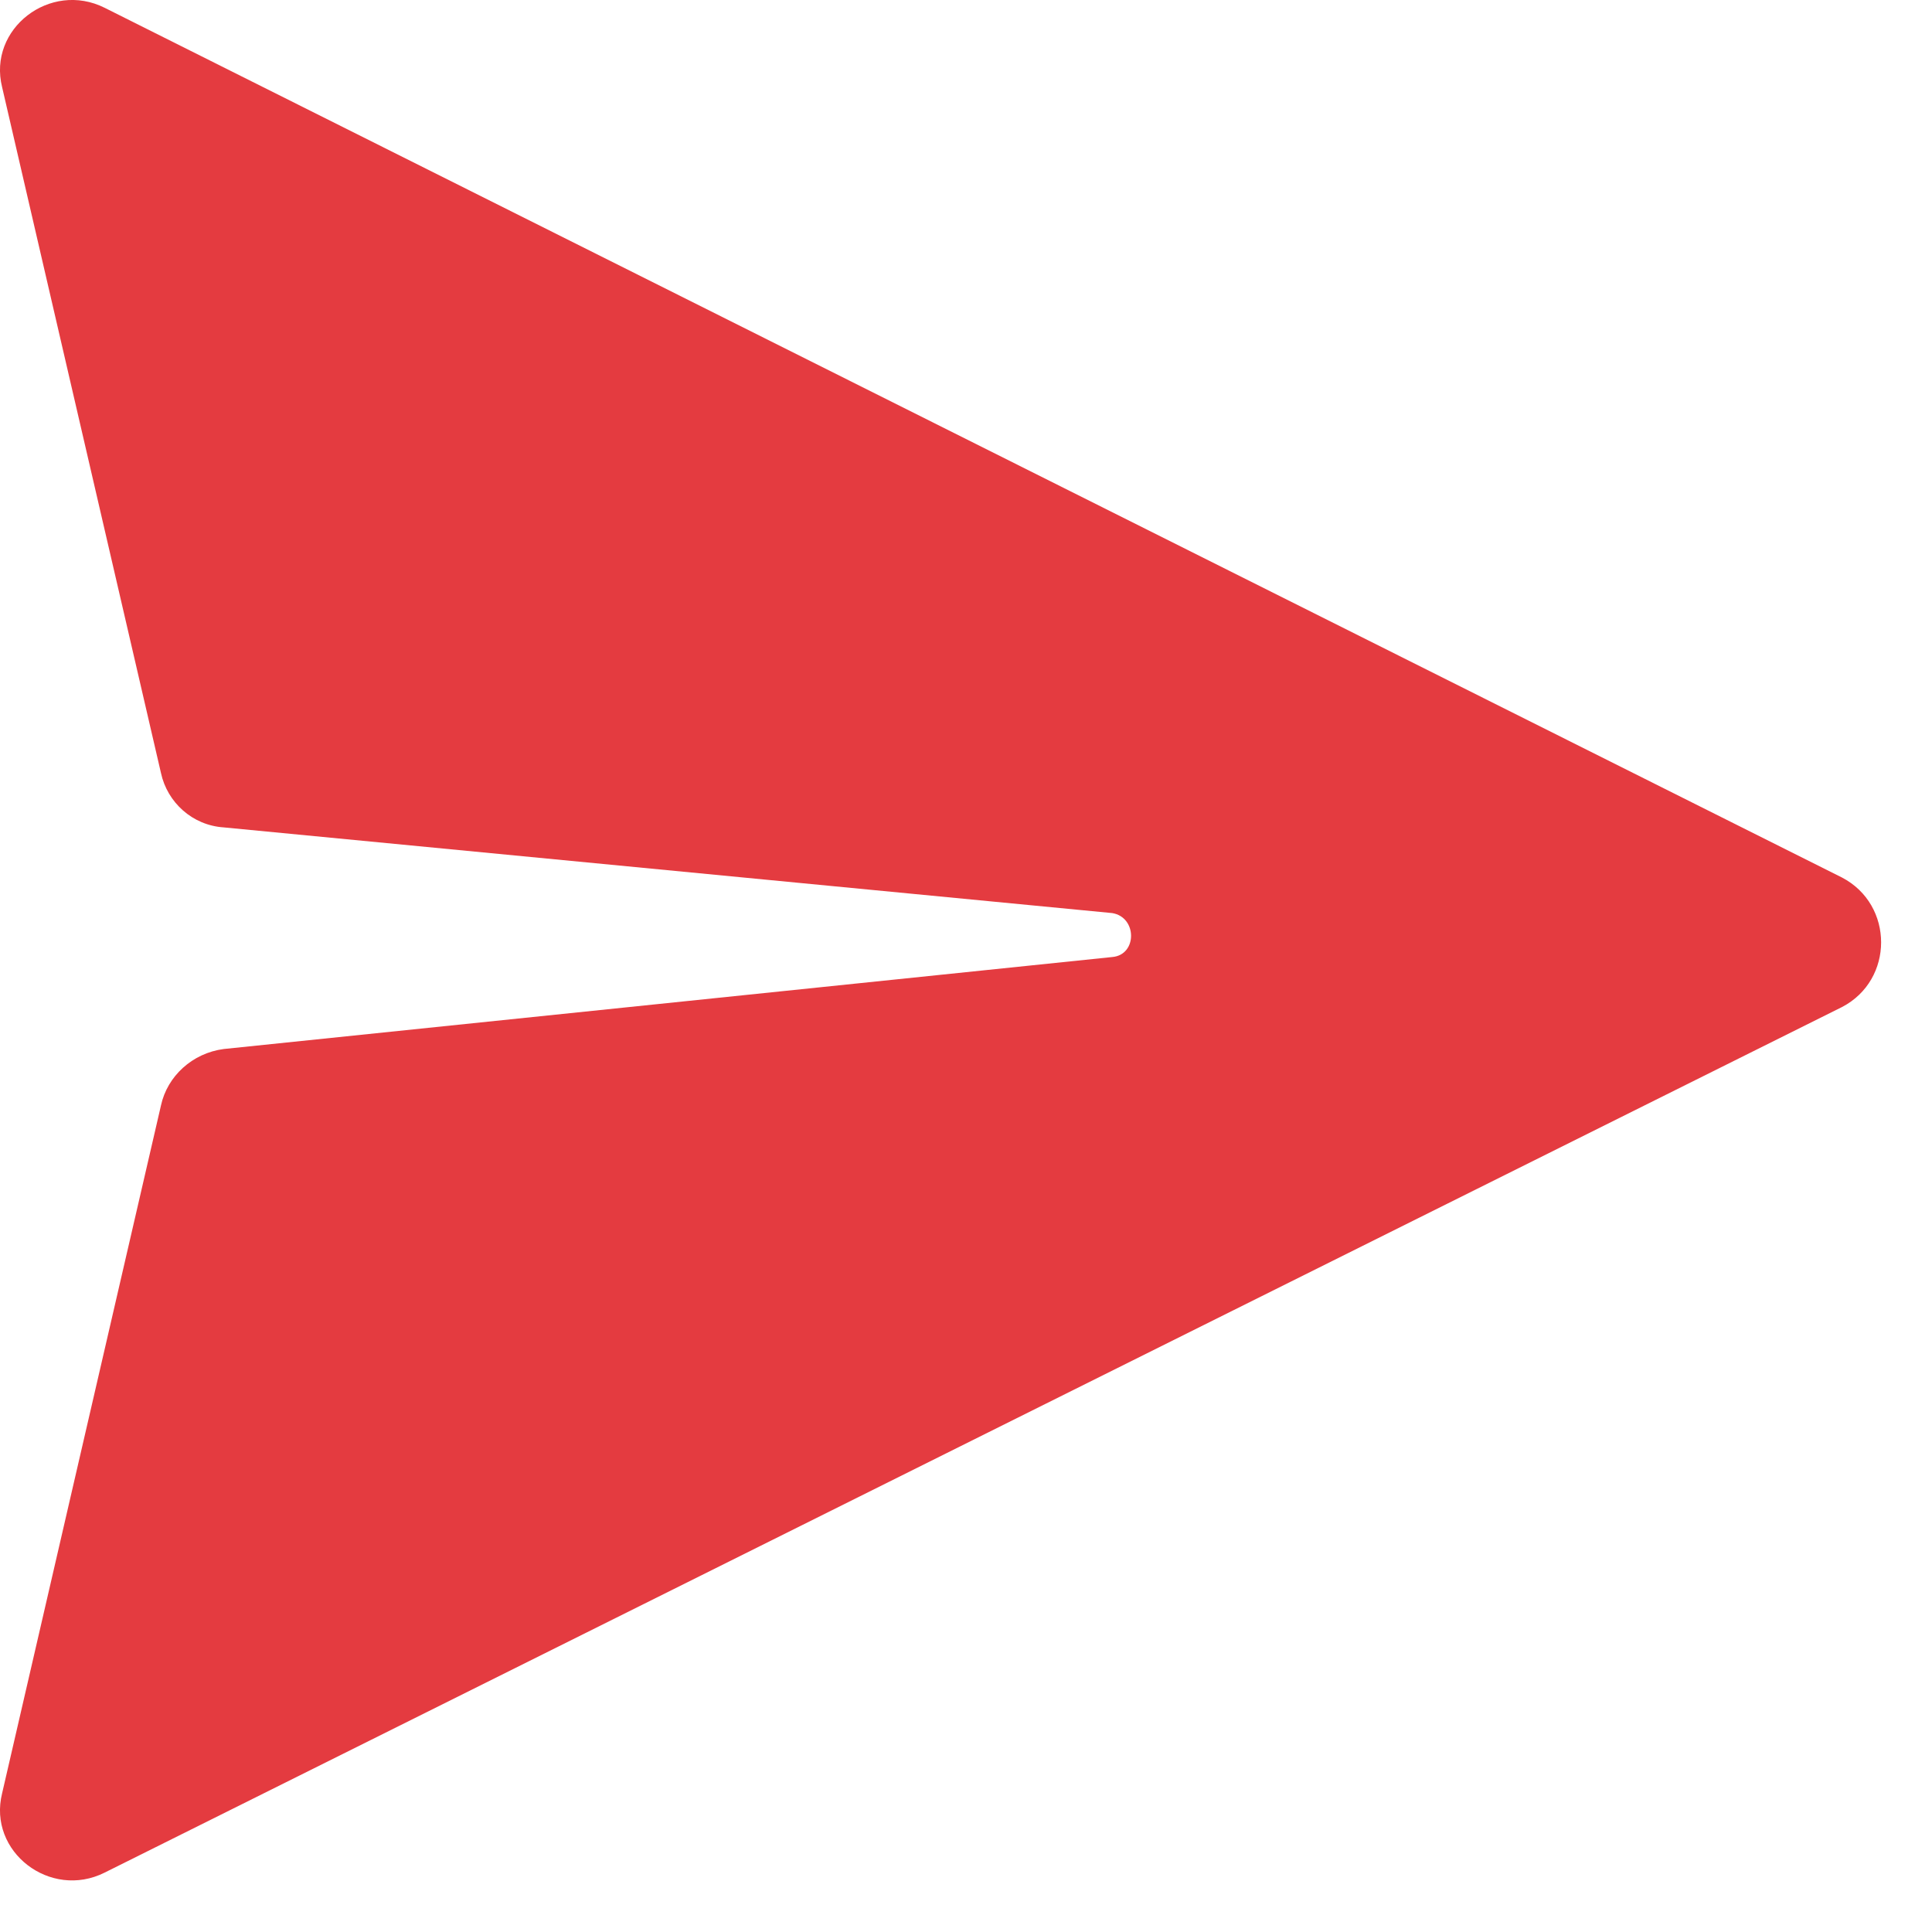
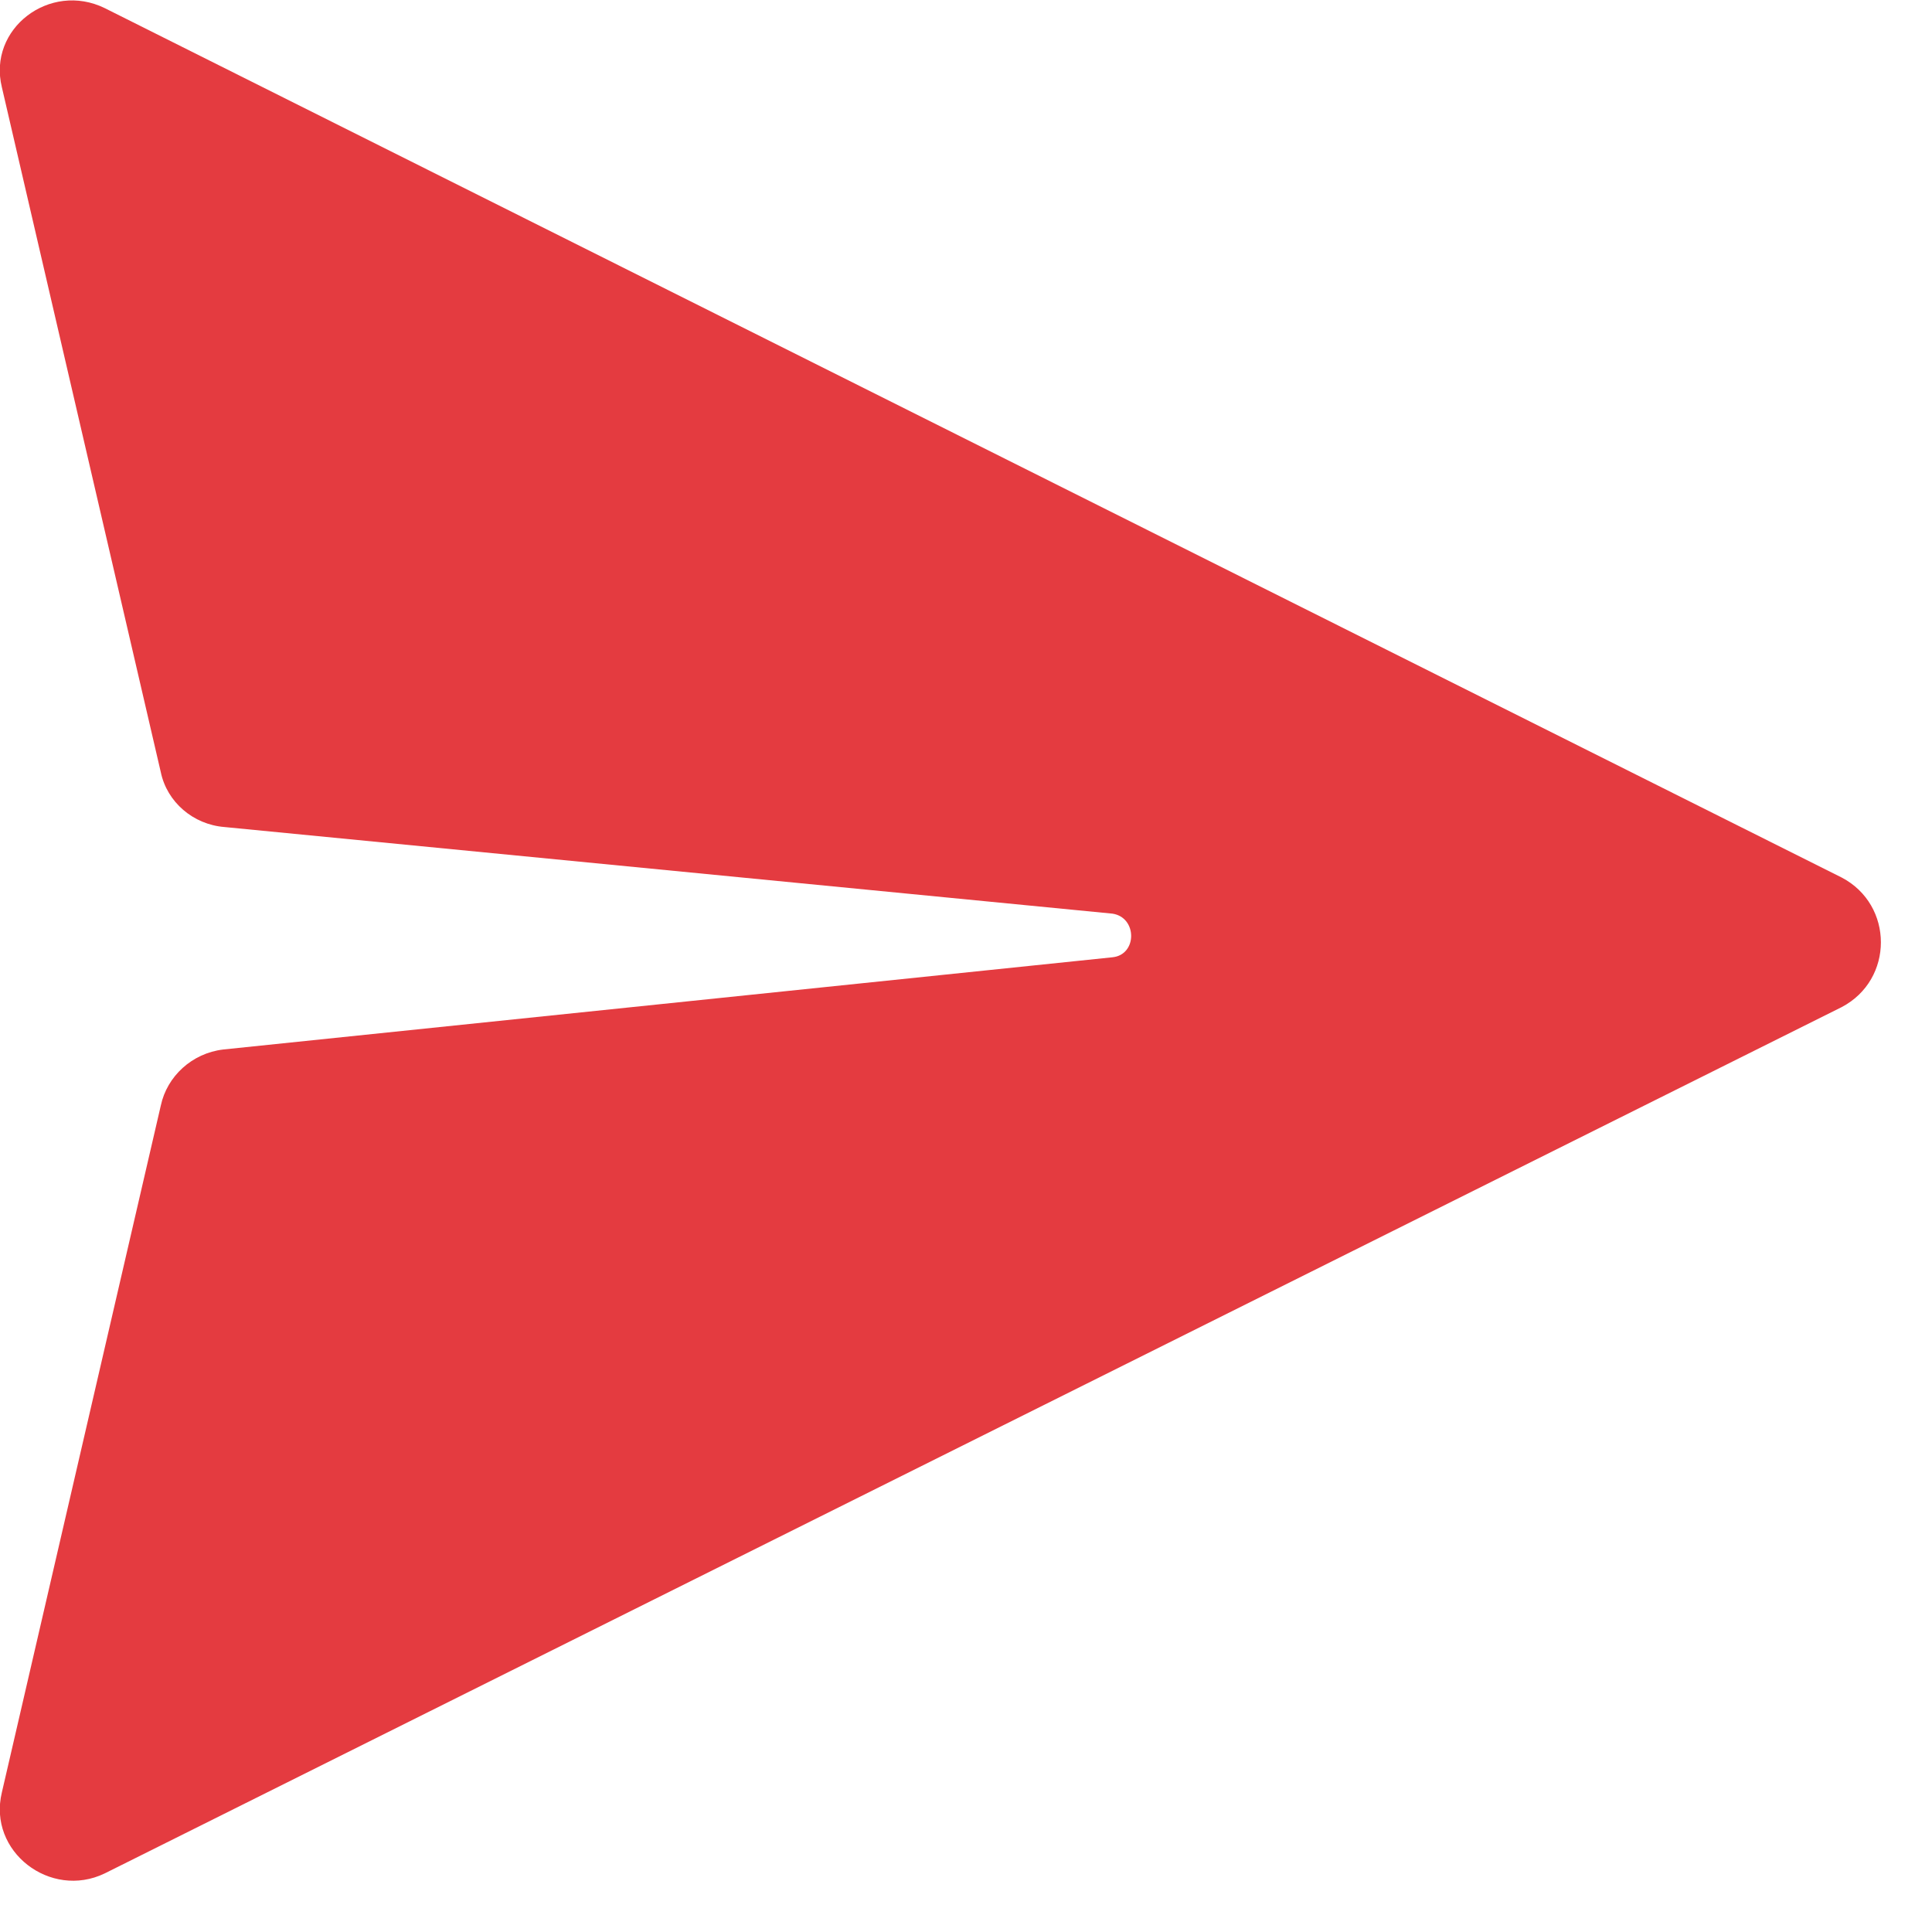
- <svg xmlns="http://www.w3.org/2000/svg" width="31px" height="31px" viewBox="0 0 31 31" version="1.1">
-   <defs />
-   <g id="Desktop" stroke="none" stroke-width="1" fill="none" fill-rule="evenodd">
-     <g id="Stylesheet" transform="translate(-159, -965)" fill="#E43B40">
-       <path d="M161.583,982.737 C161.685,982.267 162.087,981.898 162.59,981.832 L176.847,980.356 C177.249,980.322 177.249,979.718 176.847,979.651 L162.59,978.276 C162.087,978.243 161.685,977.875 161.583,977.404 L159.034,966.399 C158.8,965.461 159.807,964.688 160.679,965.125 L188.555,979.08 C189.393,979.517 189.393,980.724 188.555,981.159 L160.679,995.047 C159.807,995.484 158.8,994.712 159.034,993.774 L161.583,982.737 Z" id="icn-send" />
+ <svg xmlns="http://www.w3.org/2000/svg" width="31" height="31">
+   <g fill="none">
+     <g fill="#E43B40">
+       <path d="M2.58 17.74c.1-.47.5-.84 1-.9l14.27-1.48c.4-.04.4-.64 0-.7L3.6 13.27c-.5-.04-.92-.4-1.02-.88L.03 1.4C-.2.46.8-.3 1.68.13l27.87 13.95c.84.44.84 1.64 0 2.08L1.68 30.06c-.87.42-1.88-.35-1.65-1.3l2.55-11.02z" />
    </g>
  </g>
</svg>
